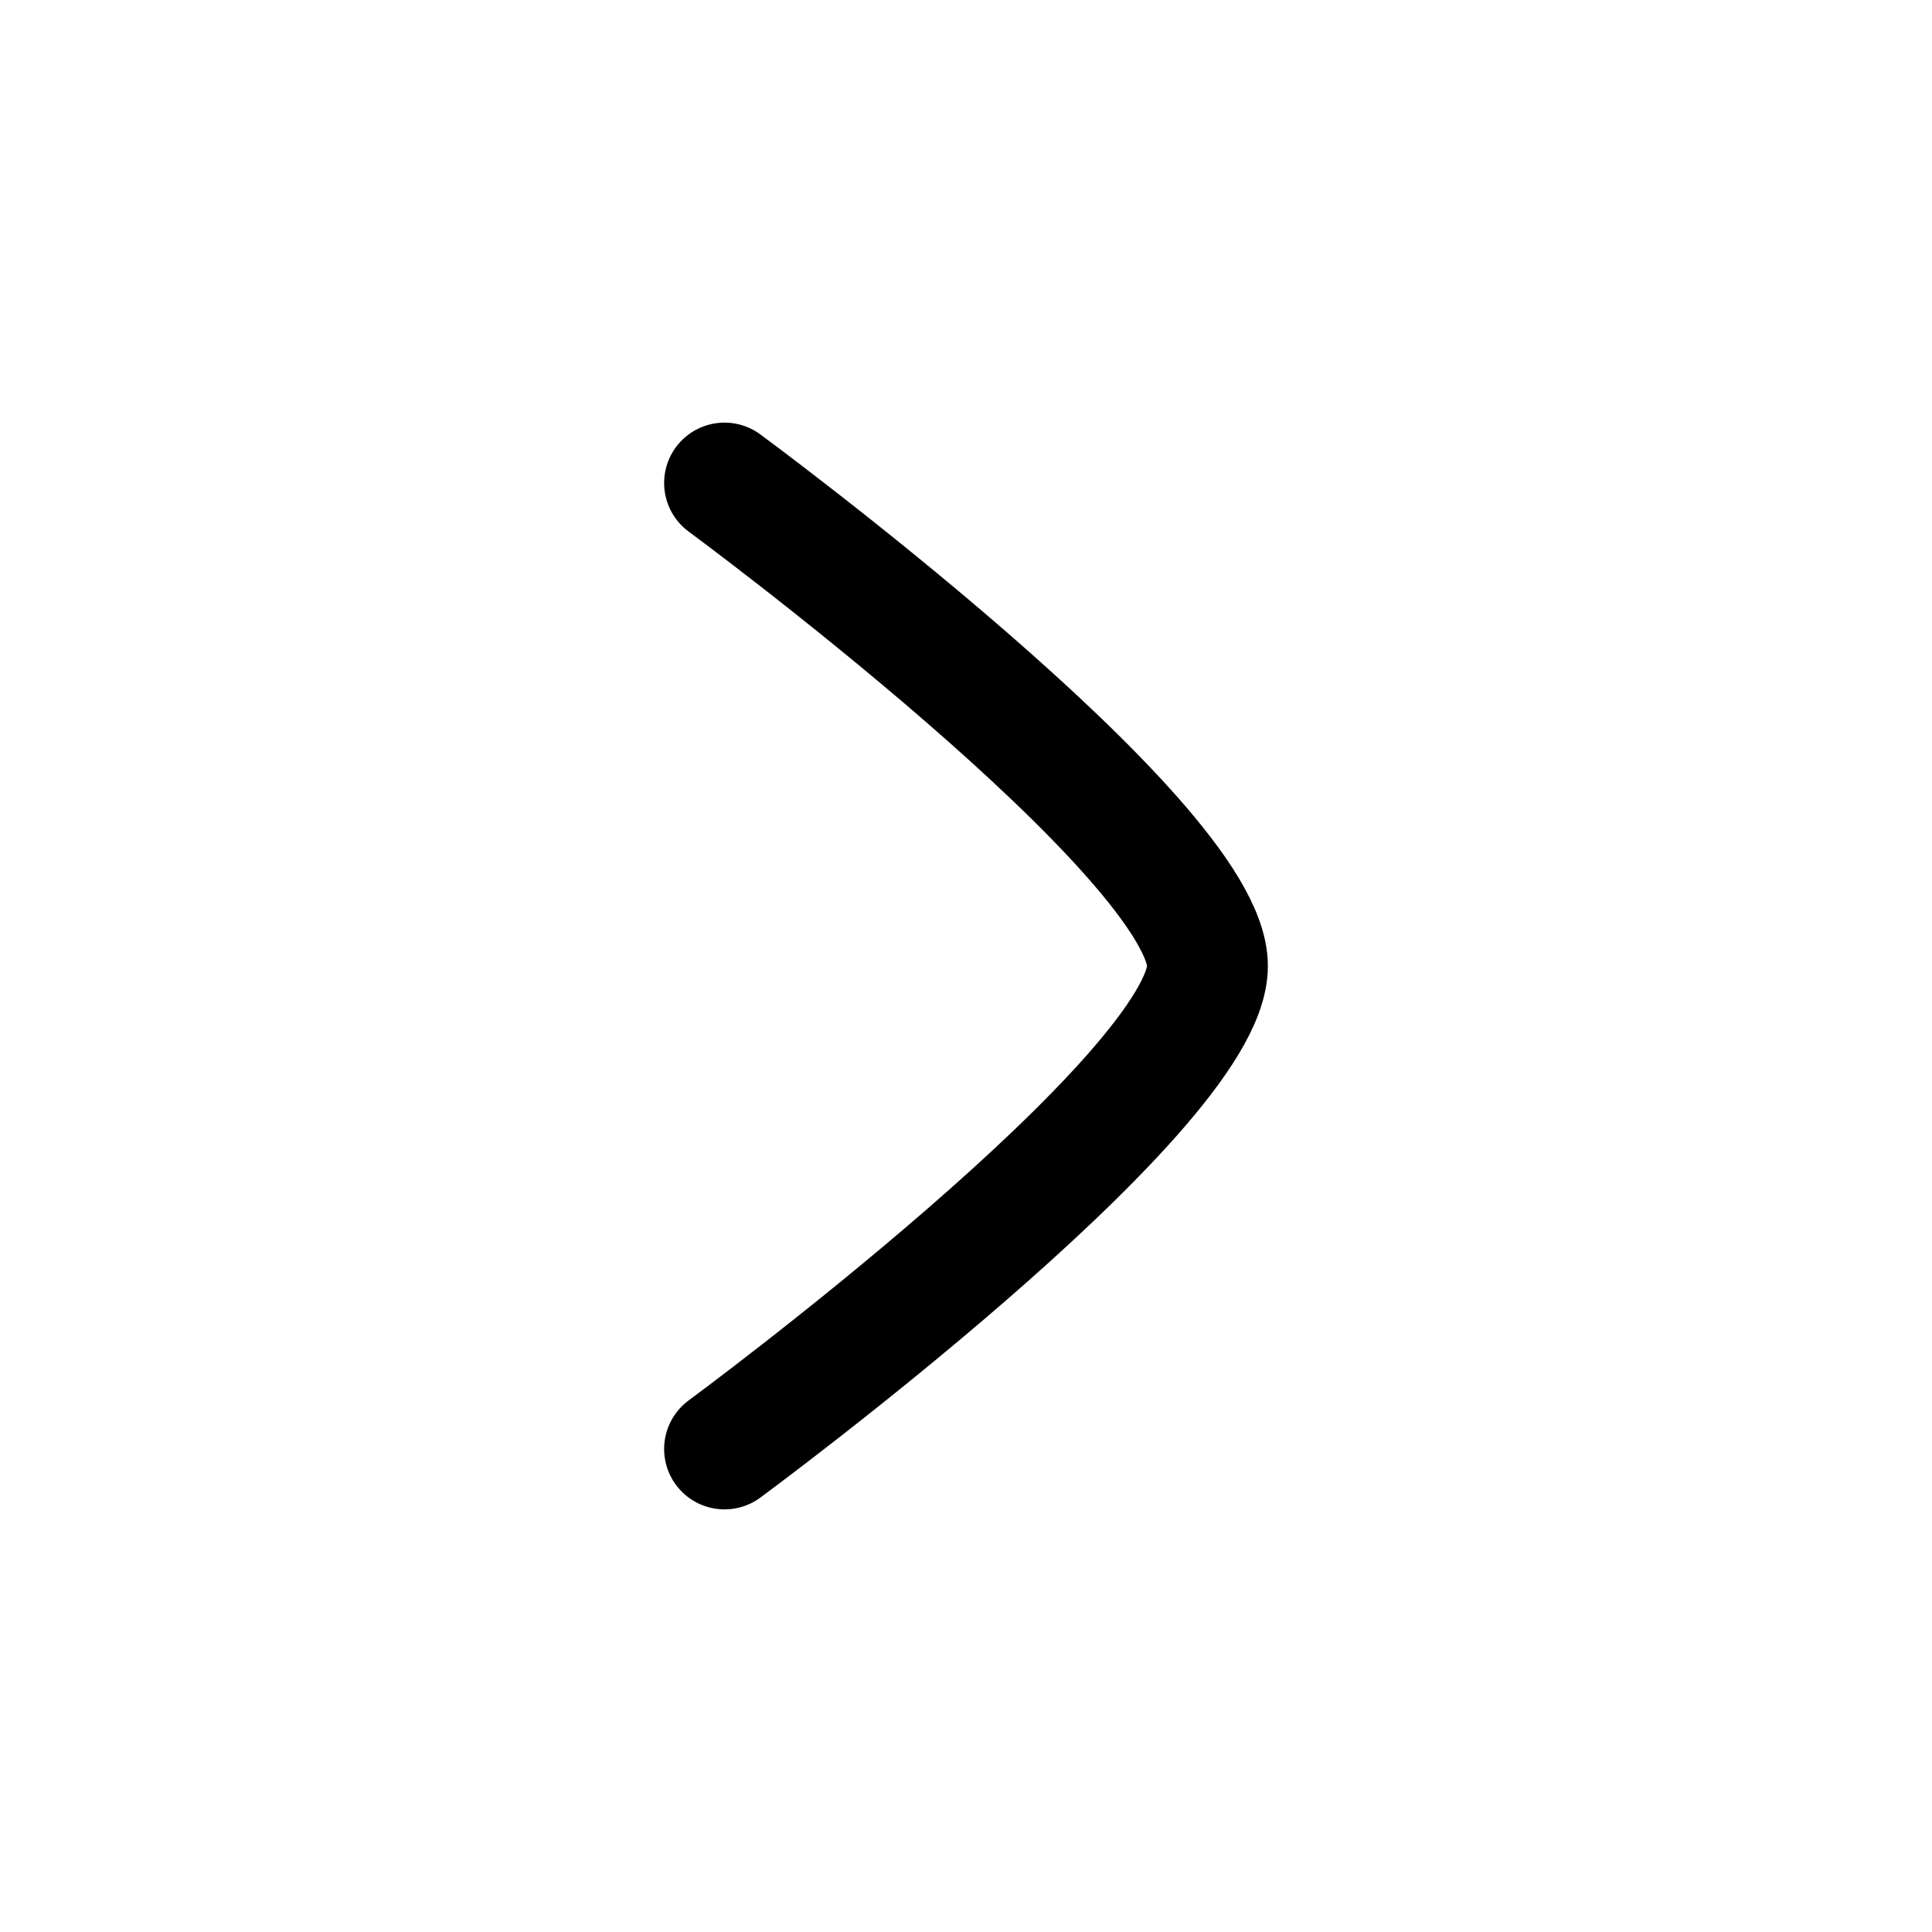
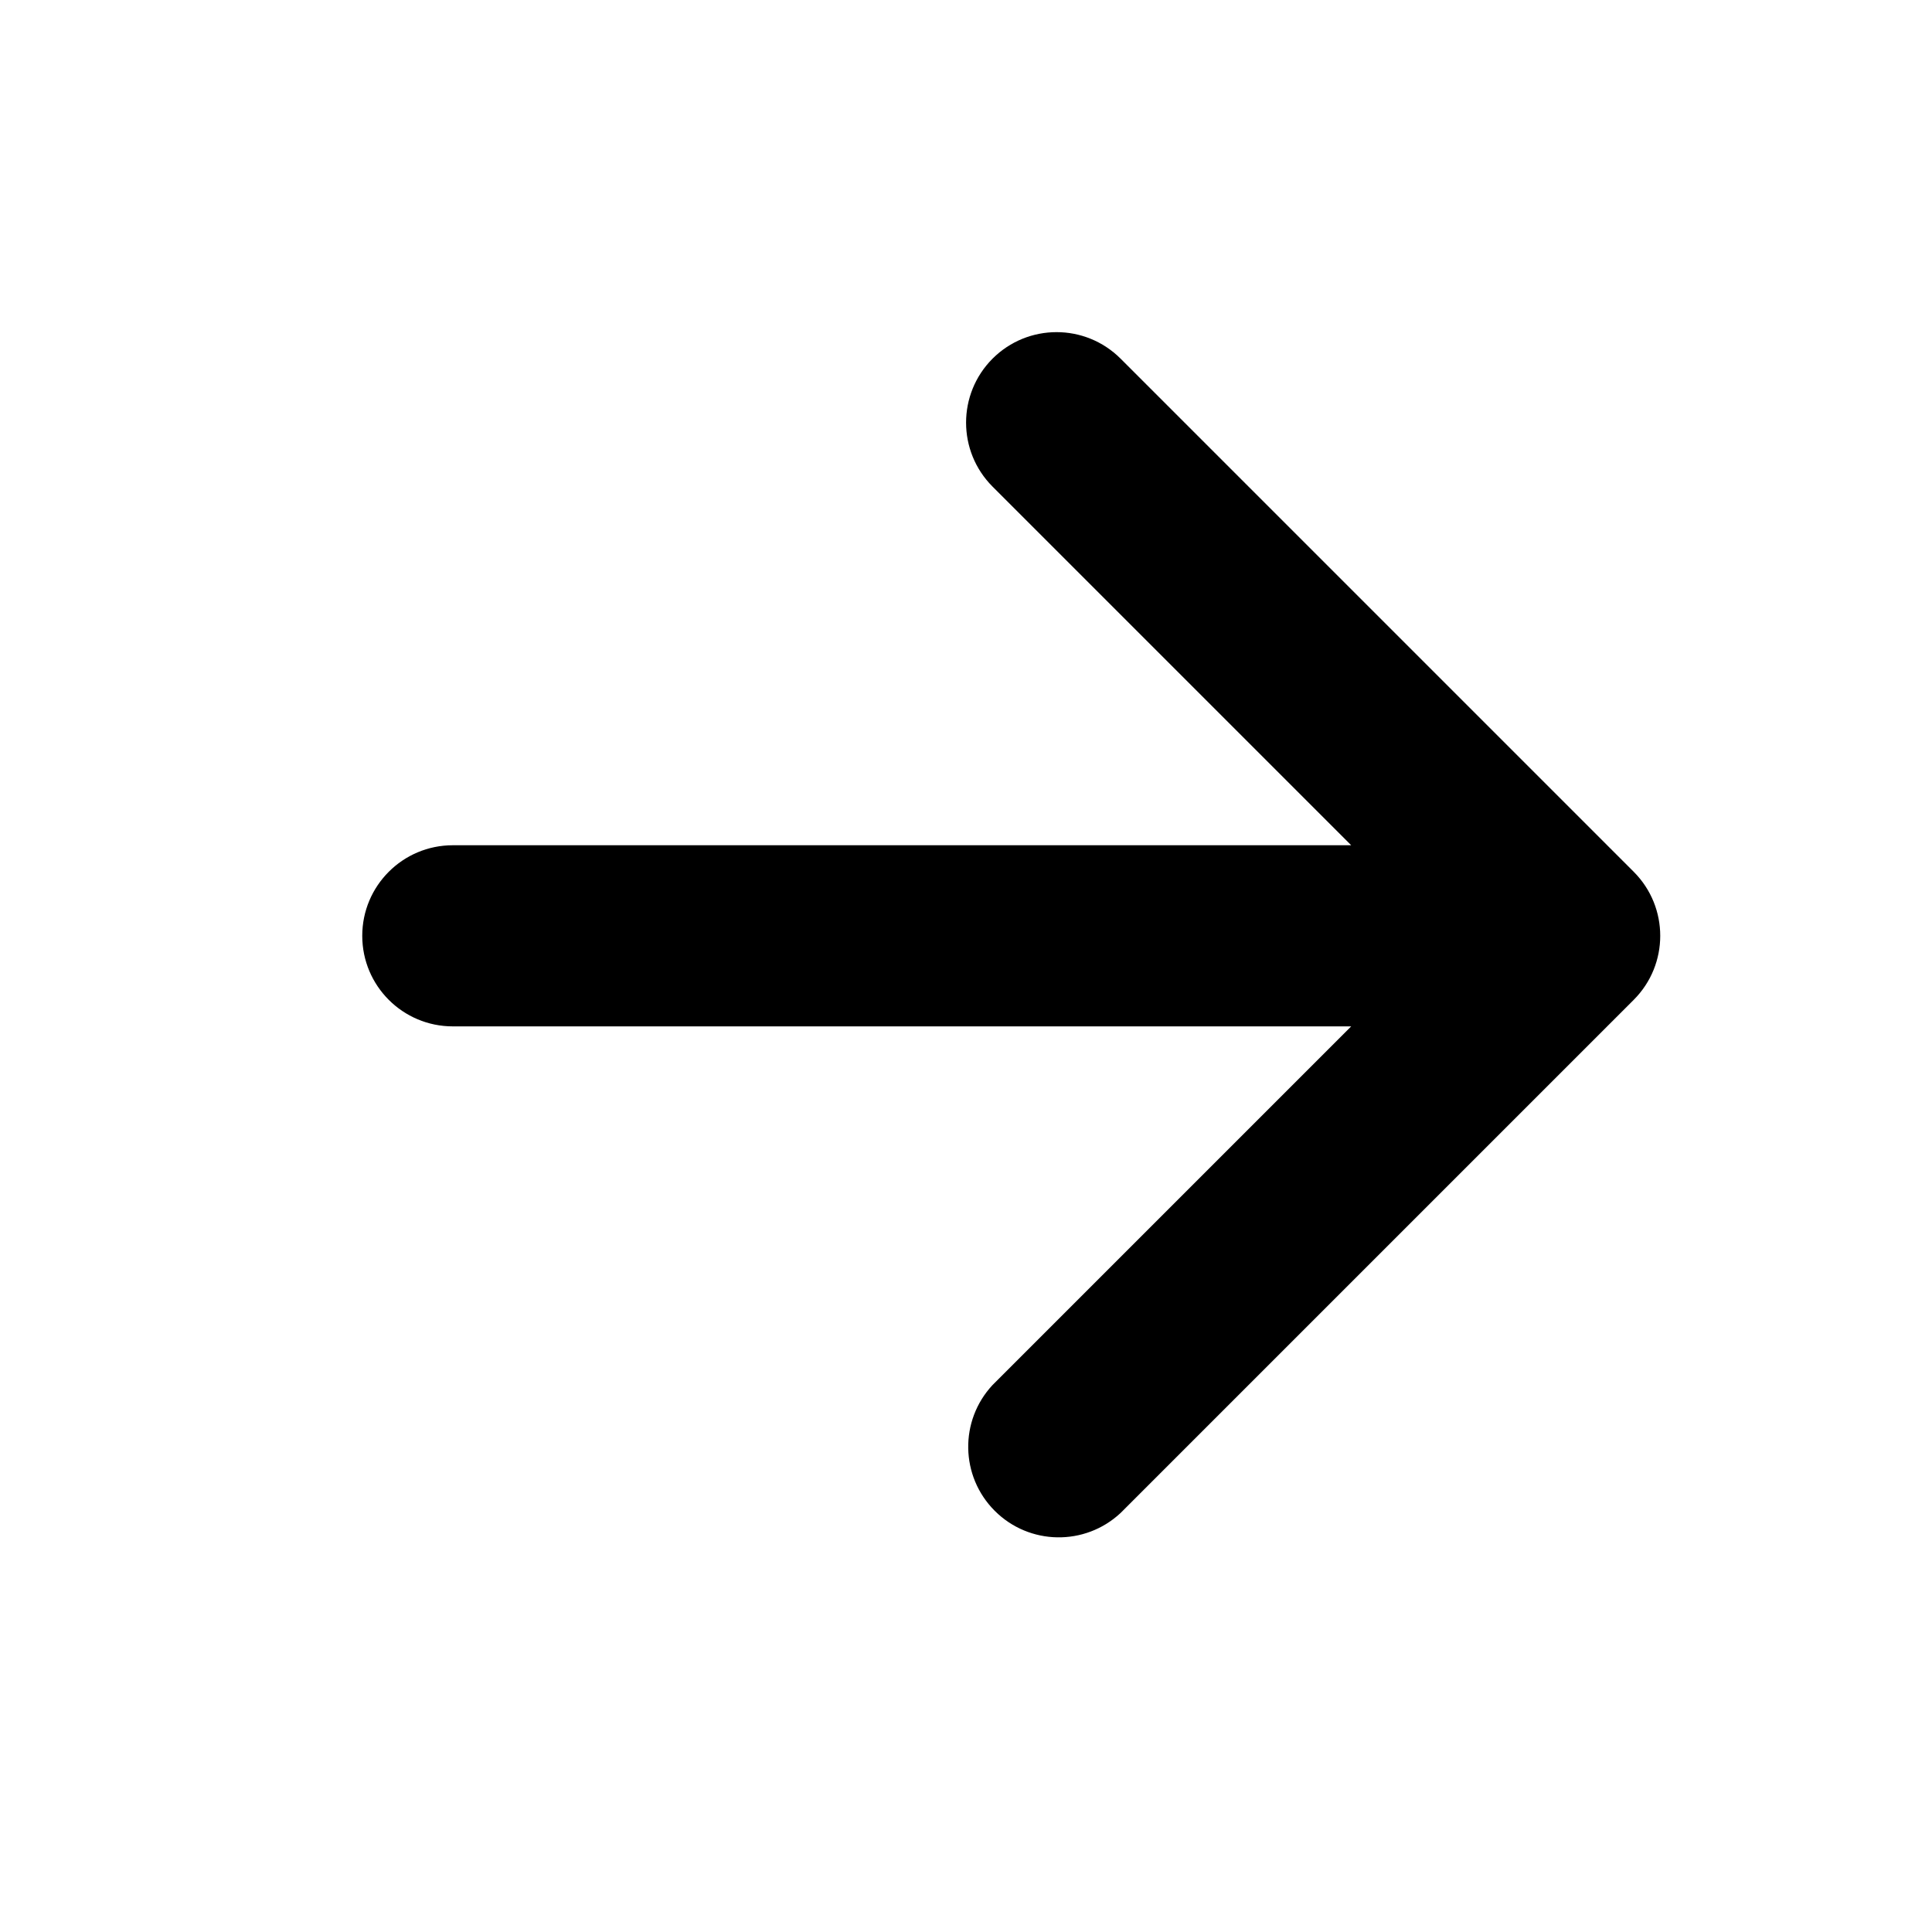
- <svg xmlns="http://www.w3.org/2000/svg" viewBox="0 0 24 24">
-   <path fill="none" stroke="currentColor" stroke-linecap="round" stroke-linejoin="round" stroke-width="1.5" d="M9 6s6 4.419 6 6s-6 6-6 6" />
+ <svg xmlns="http://www.w3.org/2000/svg" viewBox="0 0 16 16">
+   <path fill="currentColor" d="M8.22 2.97a.75.75 0 0 1 1.06 0l4.25 4.25a.75.75 0 0 1 0 1.06l-4.25 4.25a.75.75 0 0 1-1.042-.018a.75.75 0 0 1-.018-1.042l2.97-2.97H3.75a.75.75 0 0 1 0-1.5h7.44L8.22 4.03a.75.75 0 0 1 0-1.06" />
</svg>
